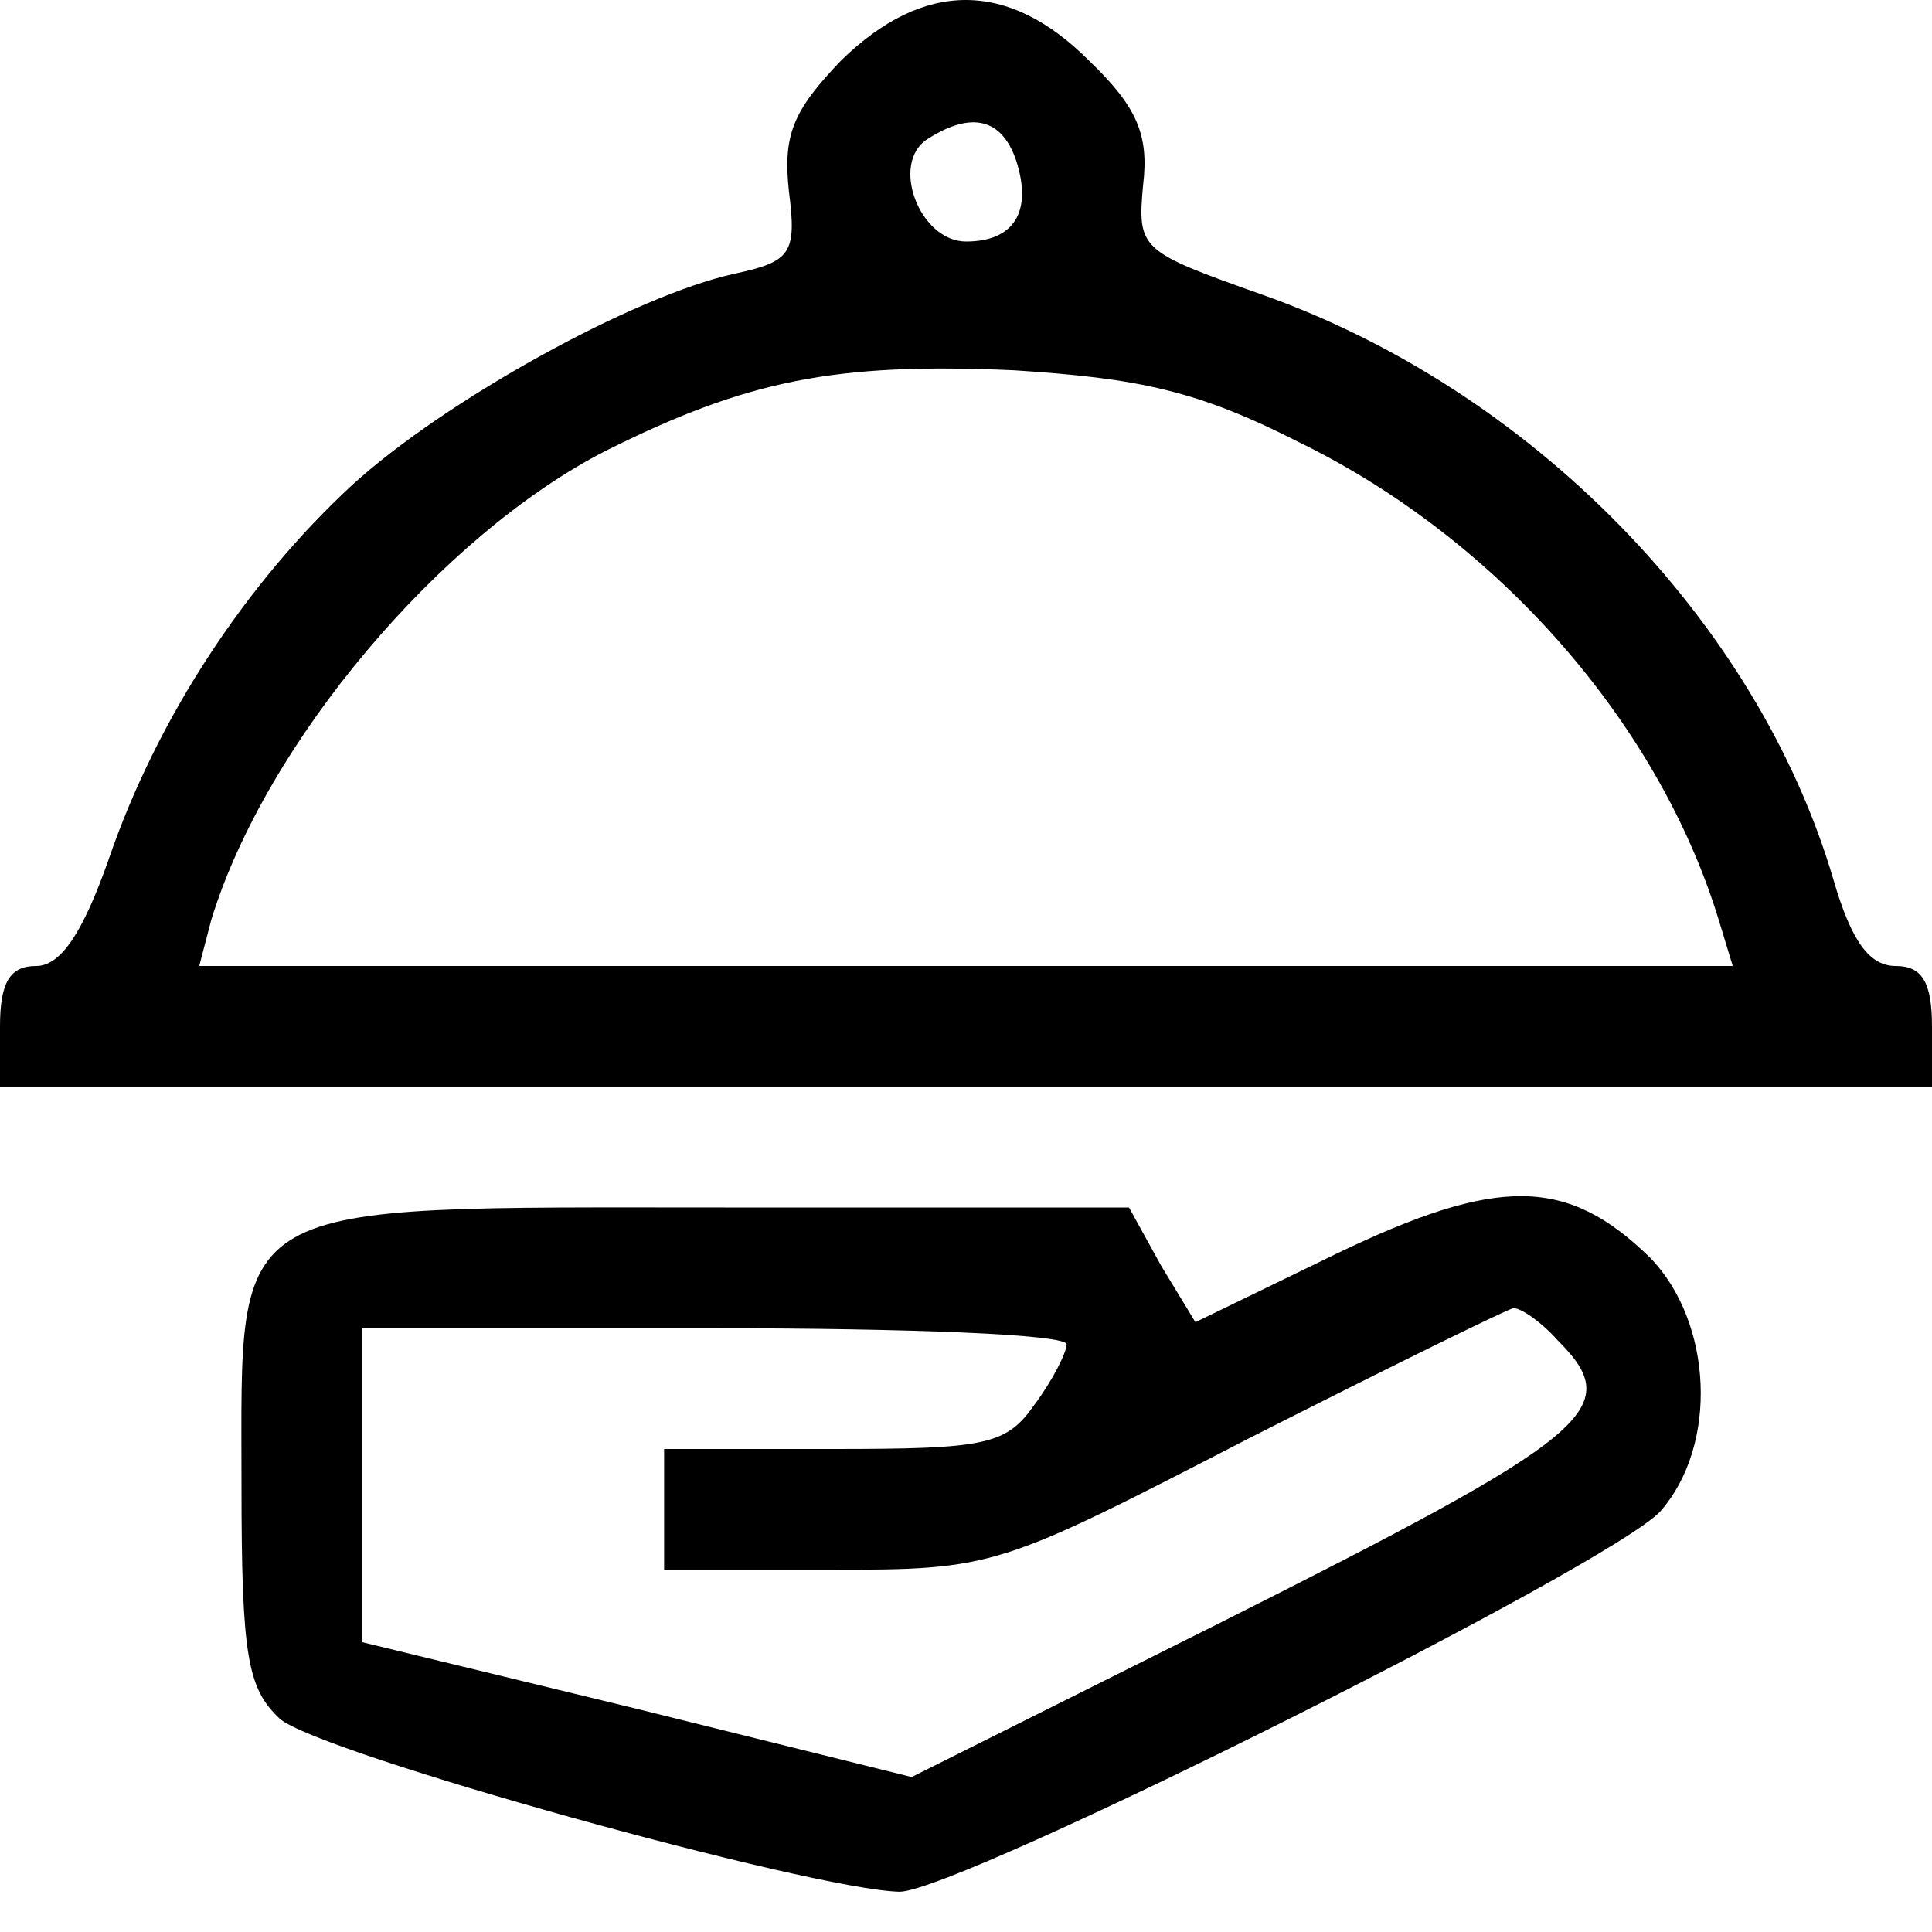
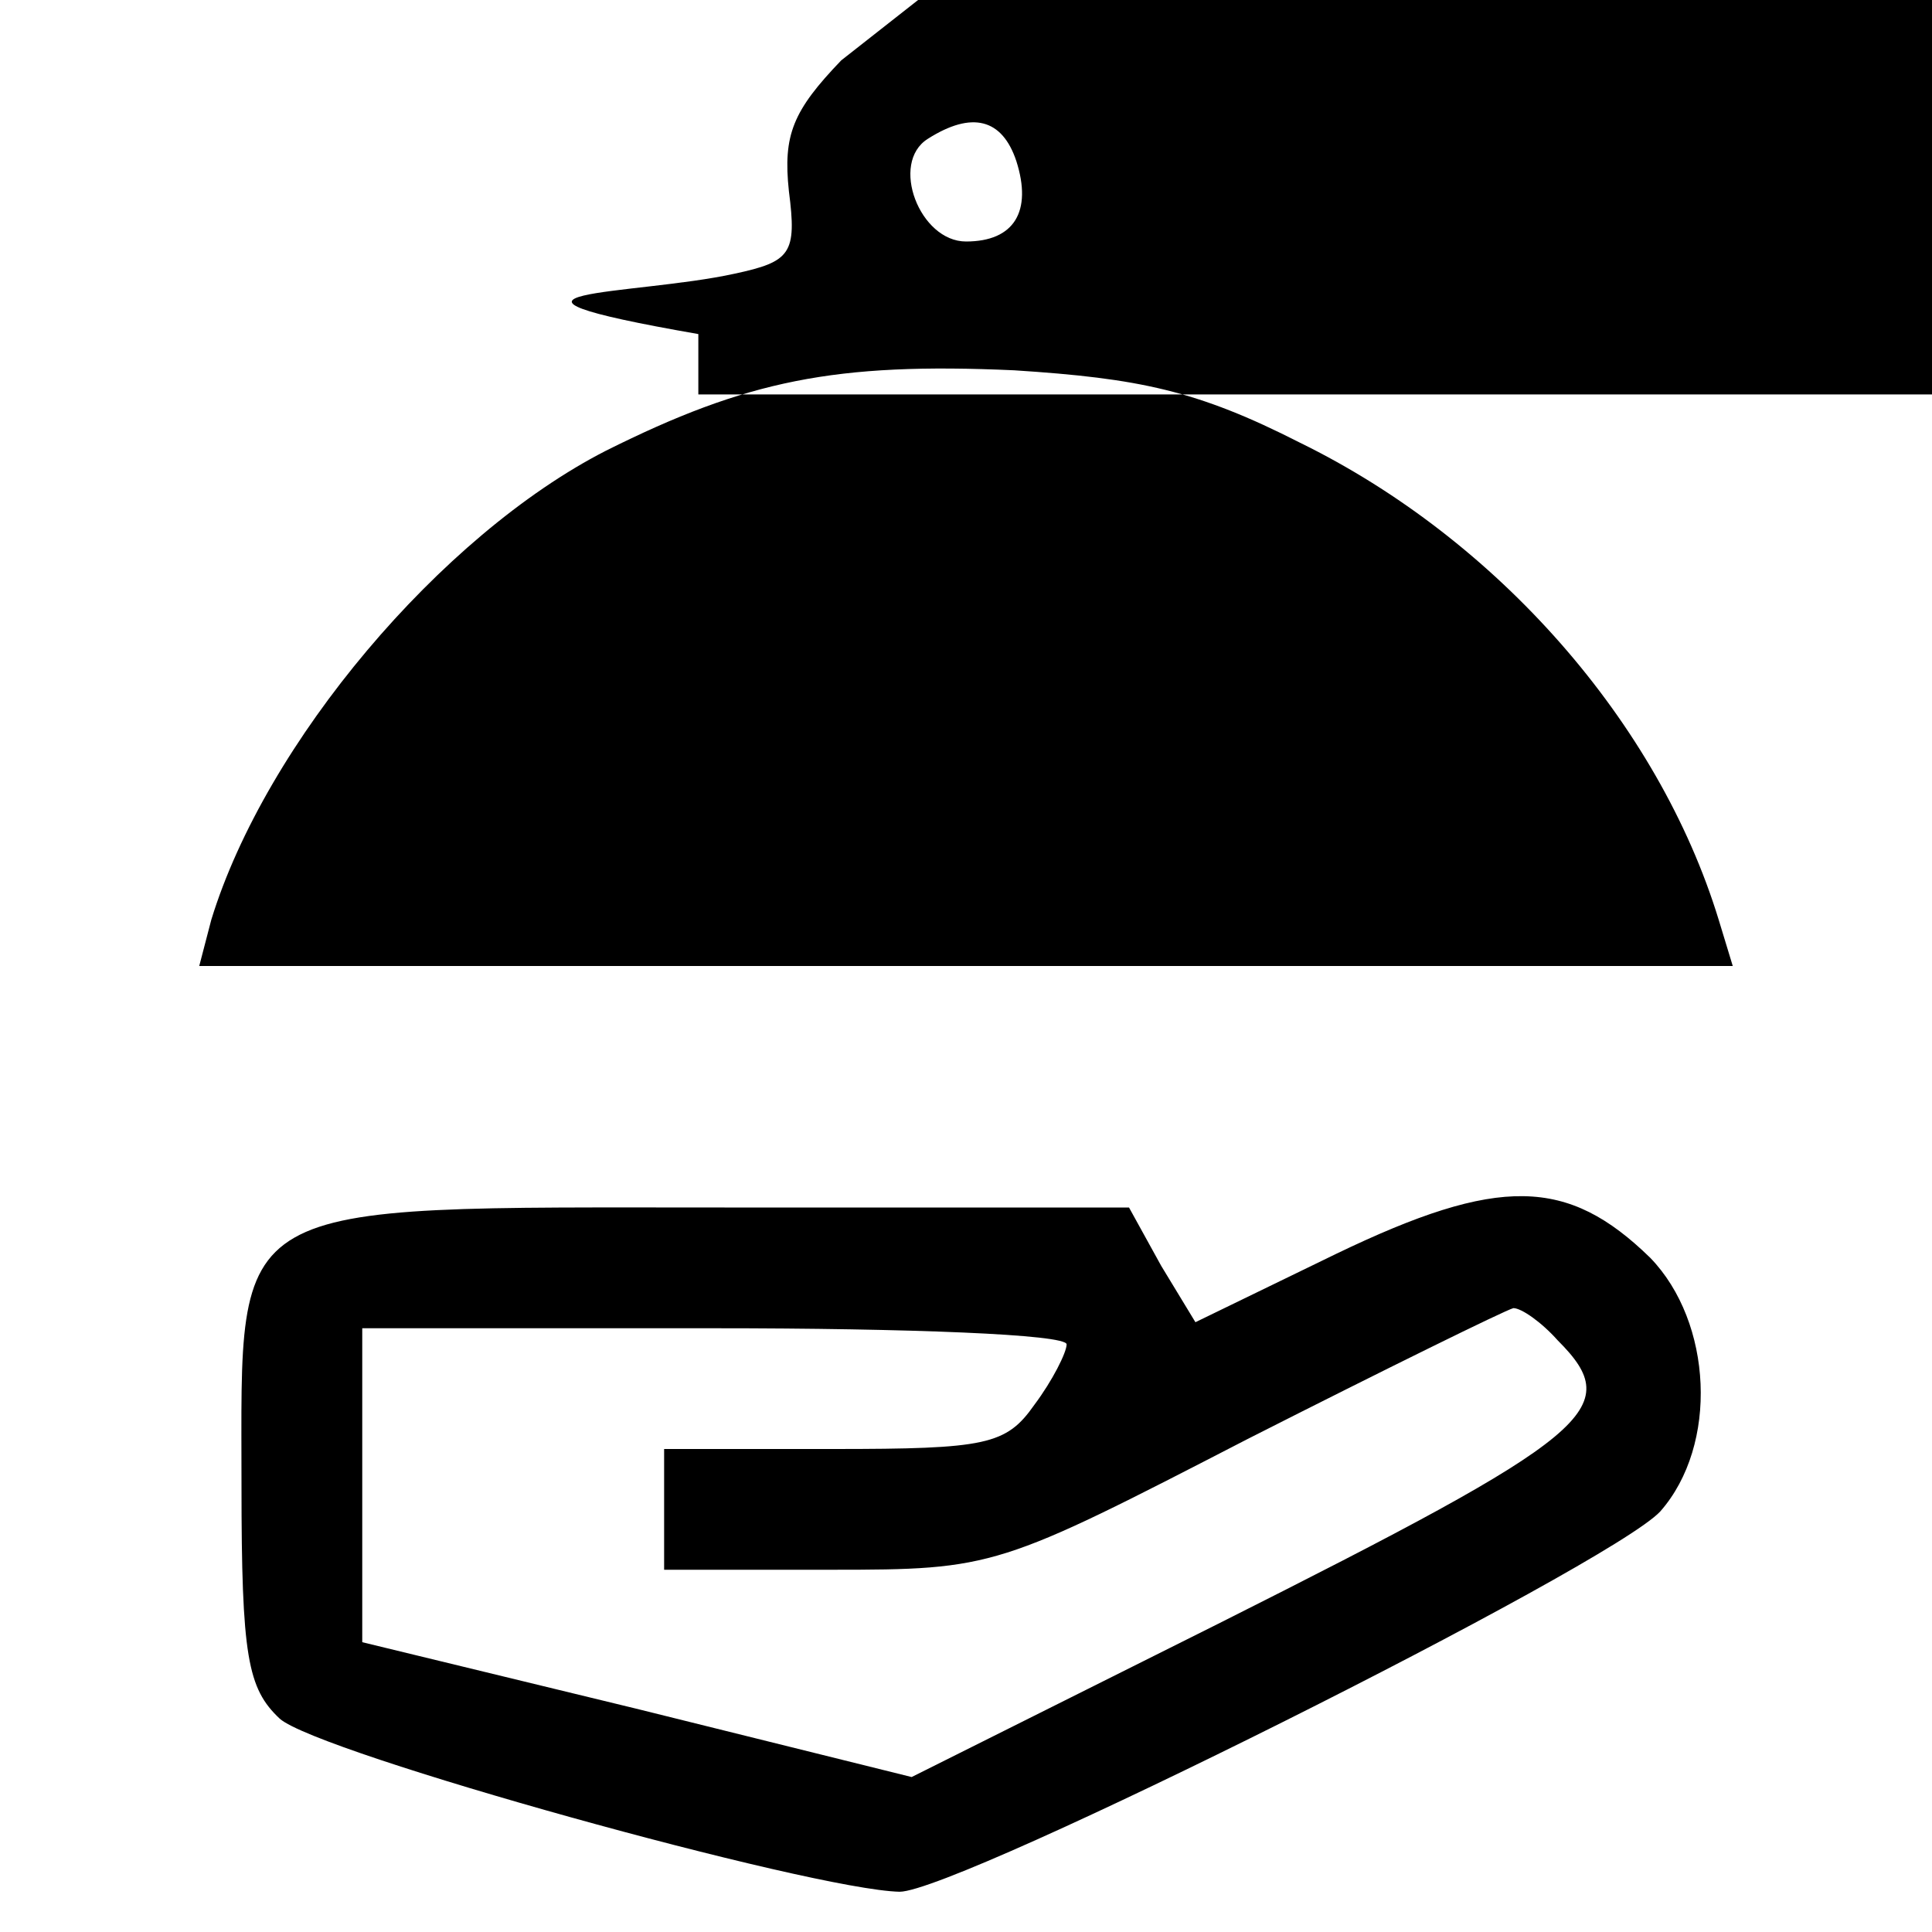
<svg xmlns="http://www.w3.org/2000/svg" version="1.0" width="96pt" height="96pt" viewBox="0 0 96 96" preserveAspectRatio="xMidYMid meet">
  <g transform="translate(0,96) scale(0.1,-0.1)" fill="#000000" stroke="none">
-     <path d="M418 930 c-24 -25 -29 -37 -26 -65 4 -31 1 -35 -27 -41 -50 -11 -144 -63 -190 -105 -53 -49 -97 -116 -121 -186 -13 -37 -24 -53 -36 -53 -13 0 -18 -8 -18 -30 l0 -30 480 0 480 0 0 30 c0 22 -5 30 -18 30 -13 0 -22 12 -31 43 -38 129 -151 244 -285 291 -59 21 -61 22 -58 54 3 25 -3 39 -27 62 -40 40 -82 40 -123 0z m87 -50 c8 -25 -1 -40 -25 -40 -23 0 -38 39 -19 51 22 14 37 10 44 -11z m141 -140 c98 -48 178 -139 208 -237 l7 -23 -381 0 -381 0 6 23 c27 88 114 191 196 233 70 35 114 44 203 40 62 -4 91 -10 142 -36z" />
+     <path d="M418 930 c-24 -25 -29 -37 -26 -65 4 -31 1 -35 -27 -41 -50 -11 -144 -8 -18 -30 l0 -30 480 0 480 0 0 30 c0 22 -5 30 -18 30 -13 0 -22 12 -31 43 -63 -190 -105 -53 -49 -97 -116 -121 -186 -13 -37 -24 -53 -36 -53 -13 0 -18 -38 129 -151 244 -285 291 -59 21 -61 22 -58 54 3 25 -3 39 -27 62 -40 40 -82 40 -123 0z m87 -50 c8 -25 -1 -40 -25 -40 -23 0 -38 39 -19 51 22 14 37 10 44 -11z m141 -140 c98 -48 178 -139 208 -237 l7 -23 -381 0 -381 0 6 23 c27 88 114 191 196 233 70 35 114 44 203 40 62 -4 91 -10 142 -36z" />
    <path d="M664 337 l-70 -34 -17 28 -16 29 -201 0 c-250 0 -240 6 -240 -138 0 -85 3 -101 19 -116 19 -17 264 -85 308 -86 29 0 353 162 378 189 29 33 26 94 -5 126 -41 40 -75 41 -156 2z m110 -43 c34 -34 18 -47 -169 -141 l-152 -76 -137 34 -136 33 0 78 0 78 175 0 c96 0 175 -3 175 -8 0 -4 -7 -18 -16 -30 -14 -20 -24 -22 -100 -22 l-84 0 0 -30 0 -30 83 0 c81 0 83 1 207 65 69 35 128 64 132 65 4 0 14 -7 22 -16z" />
  </g>
</svg>
